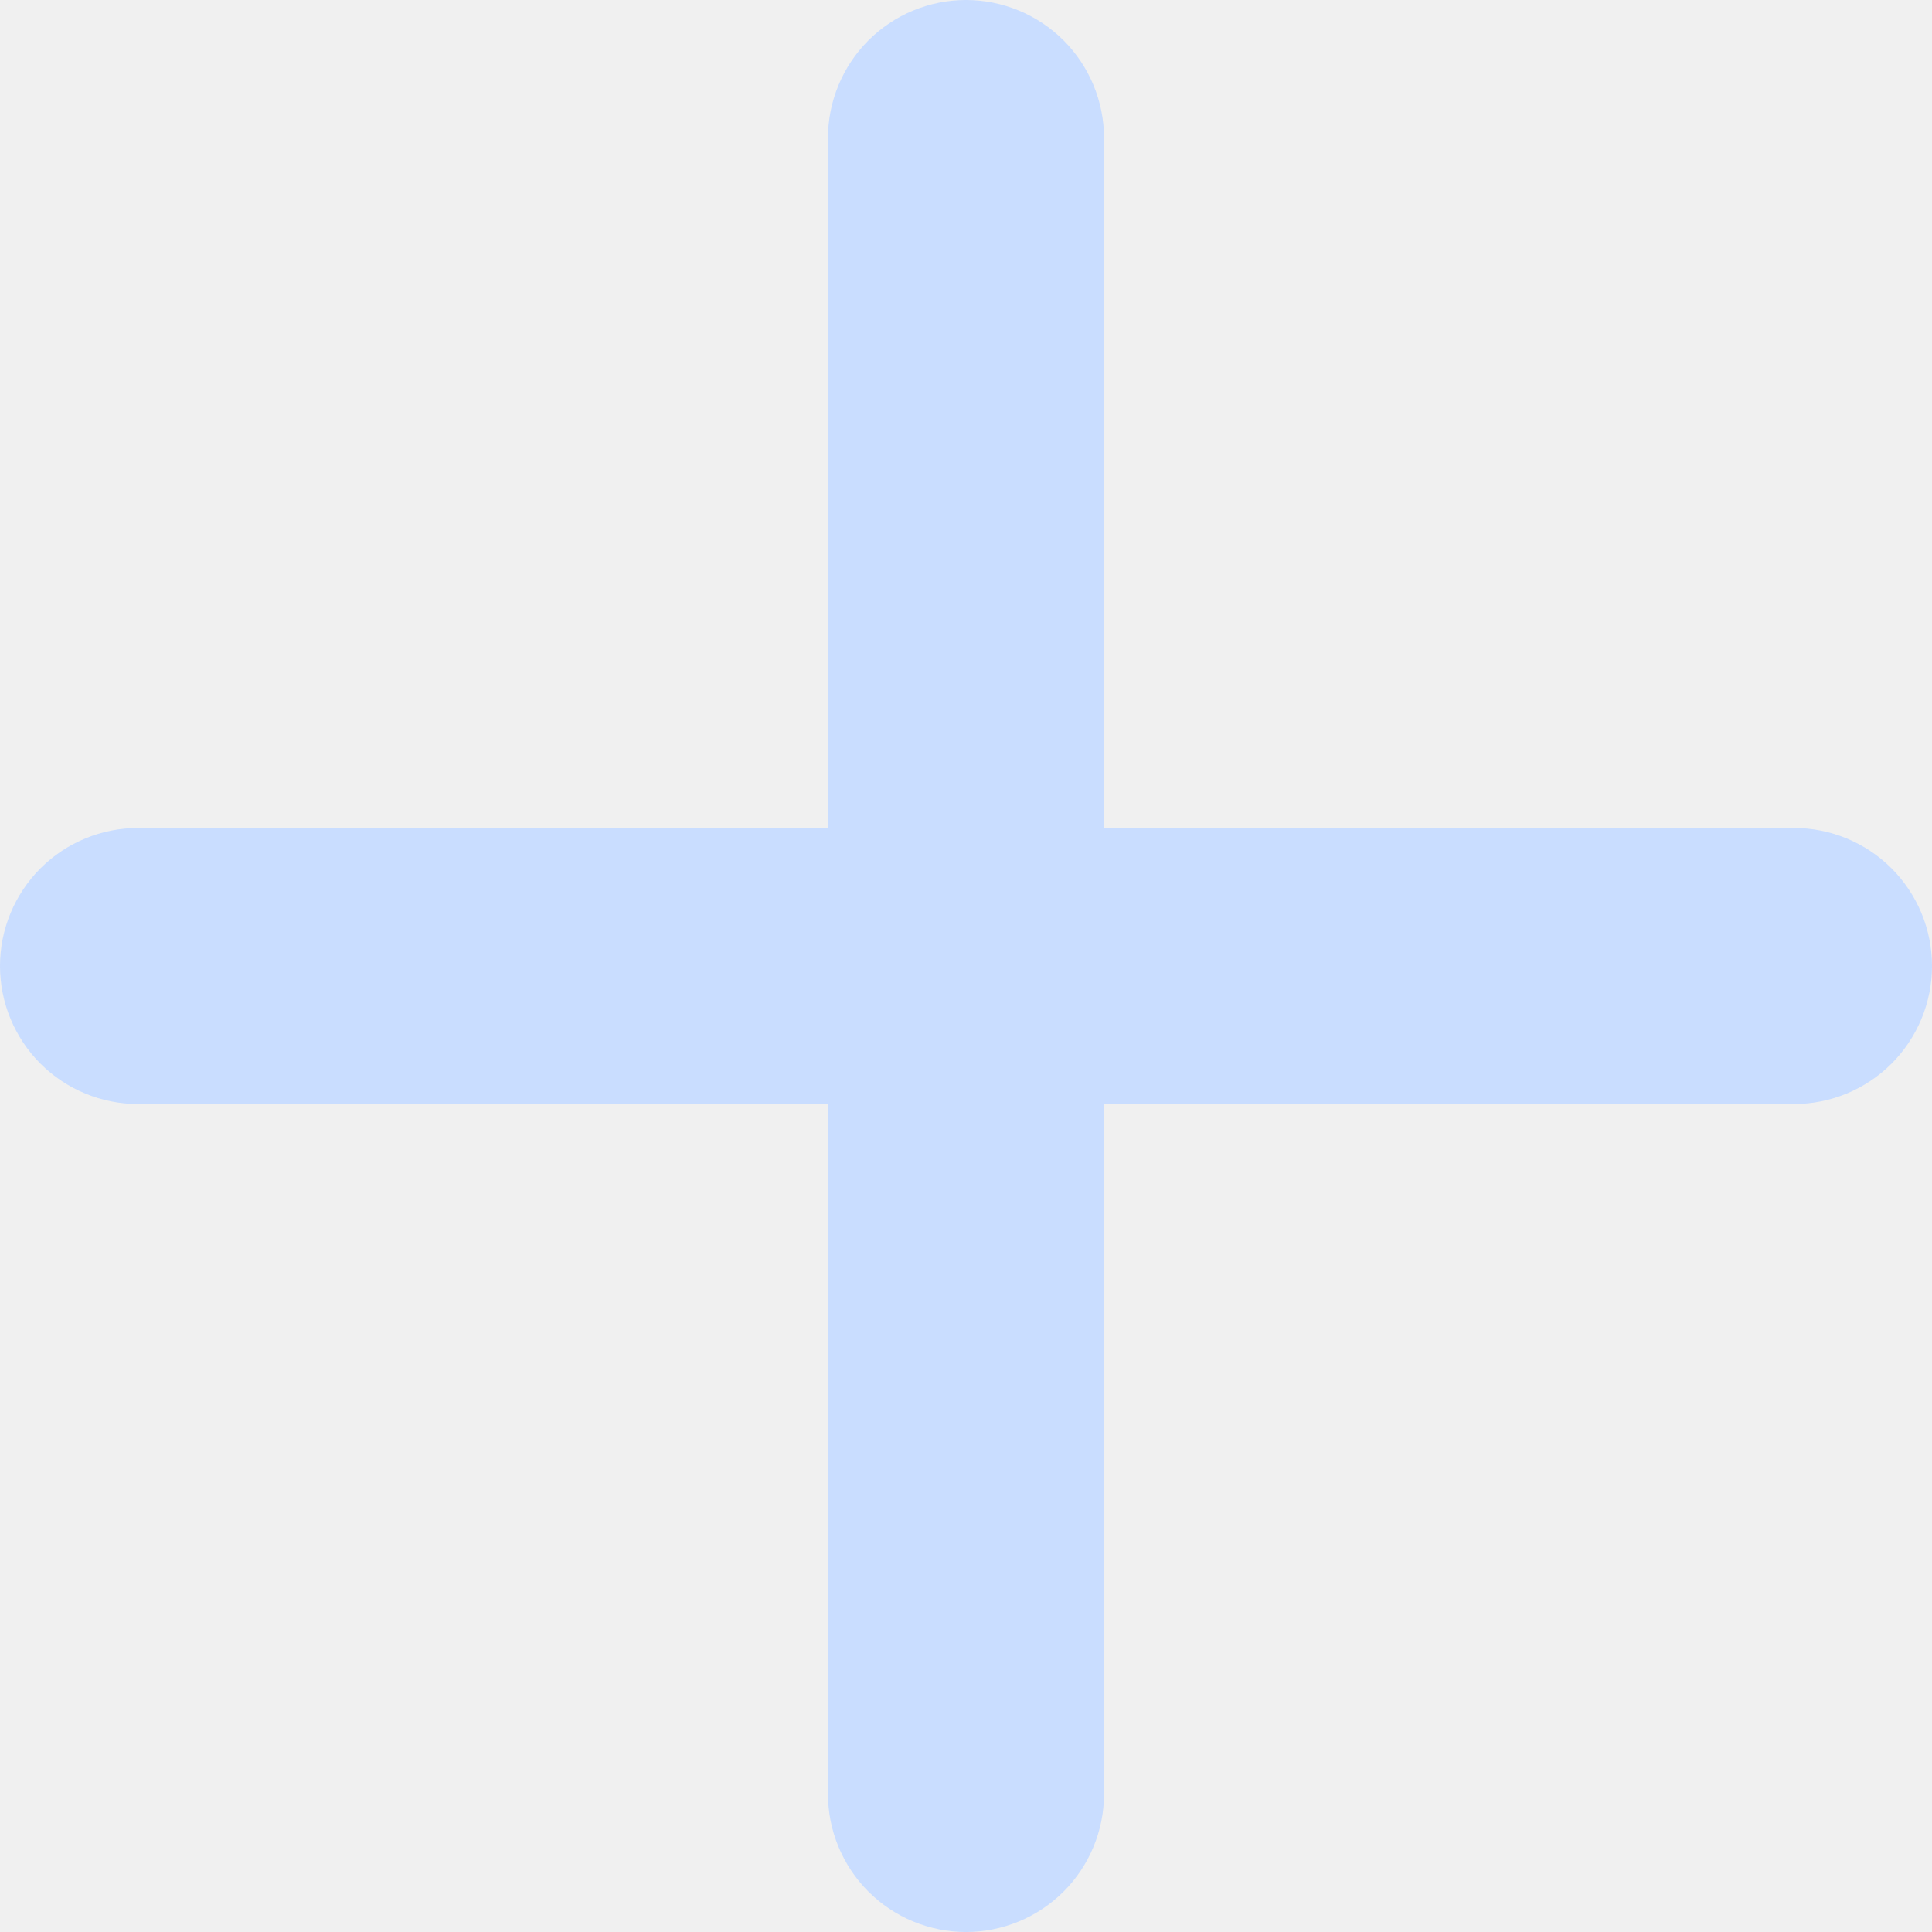
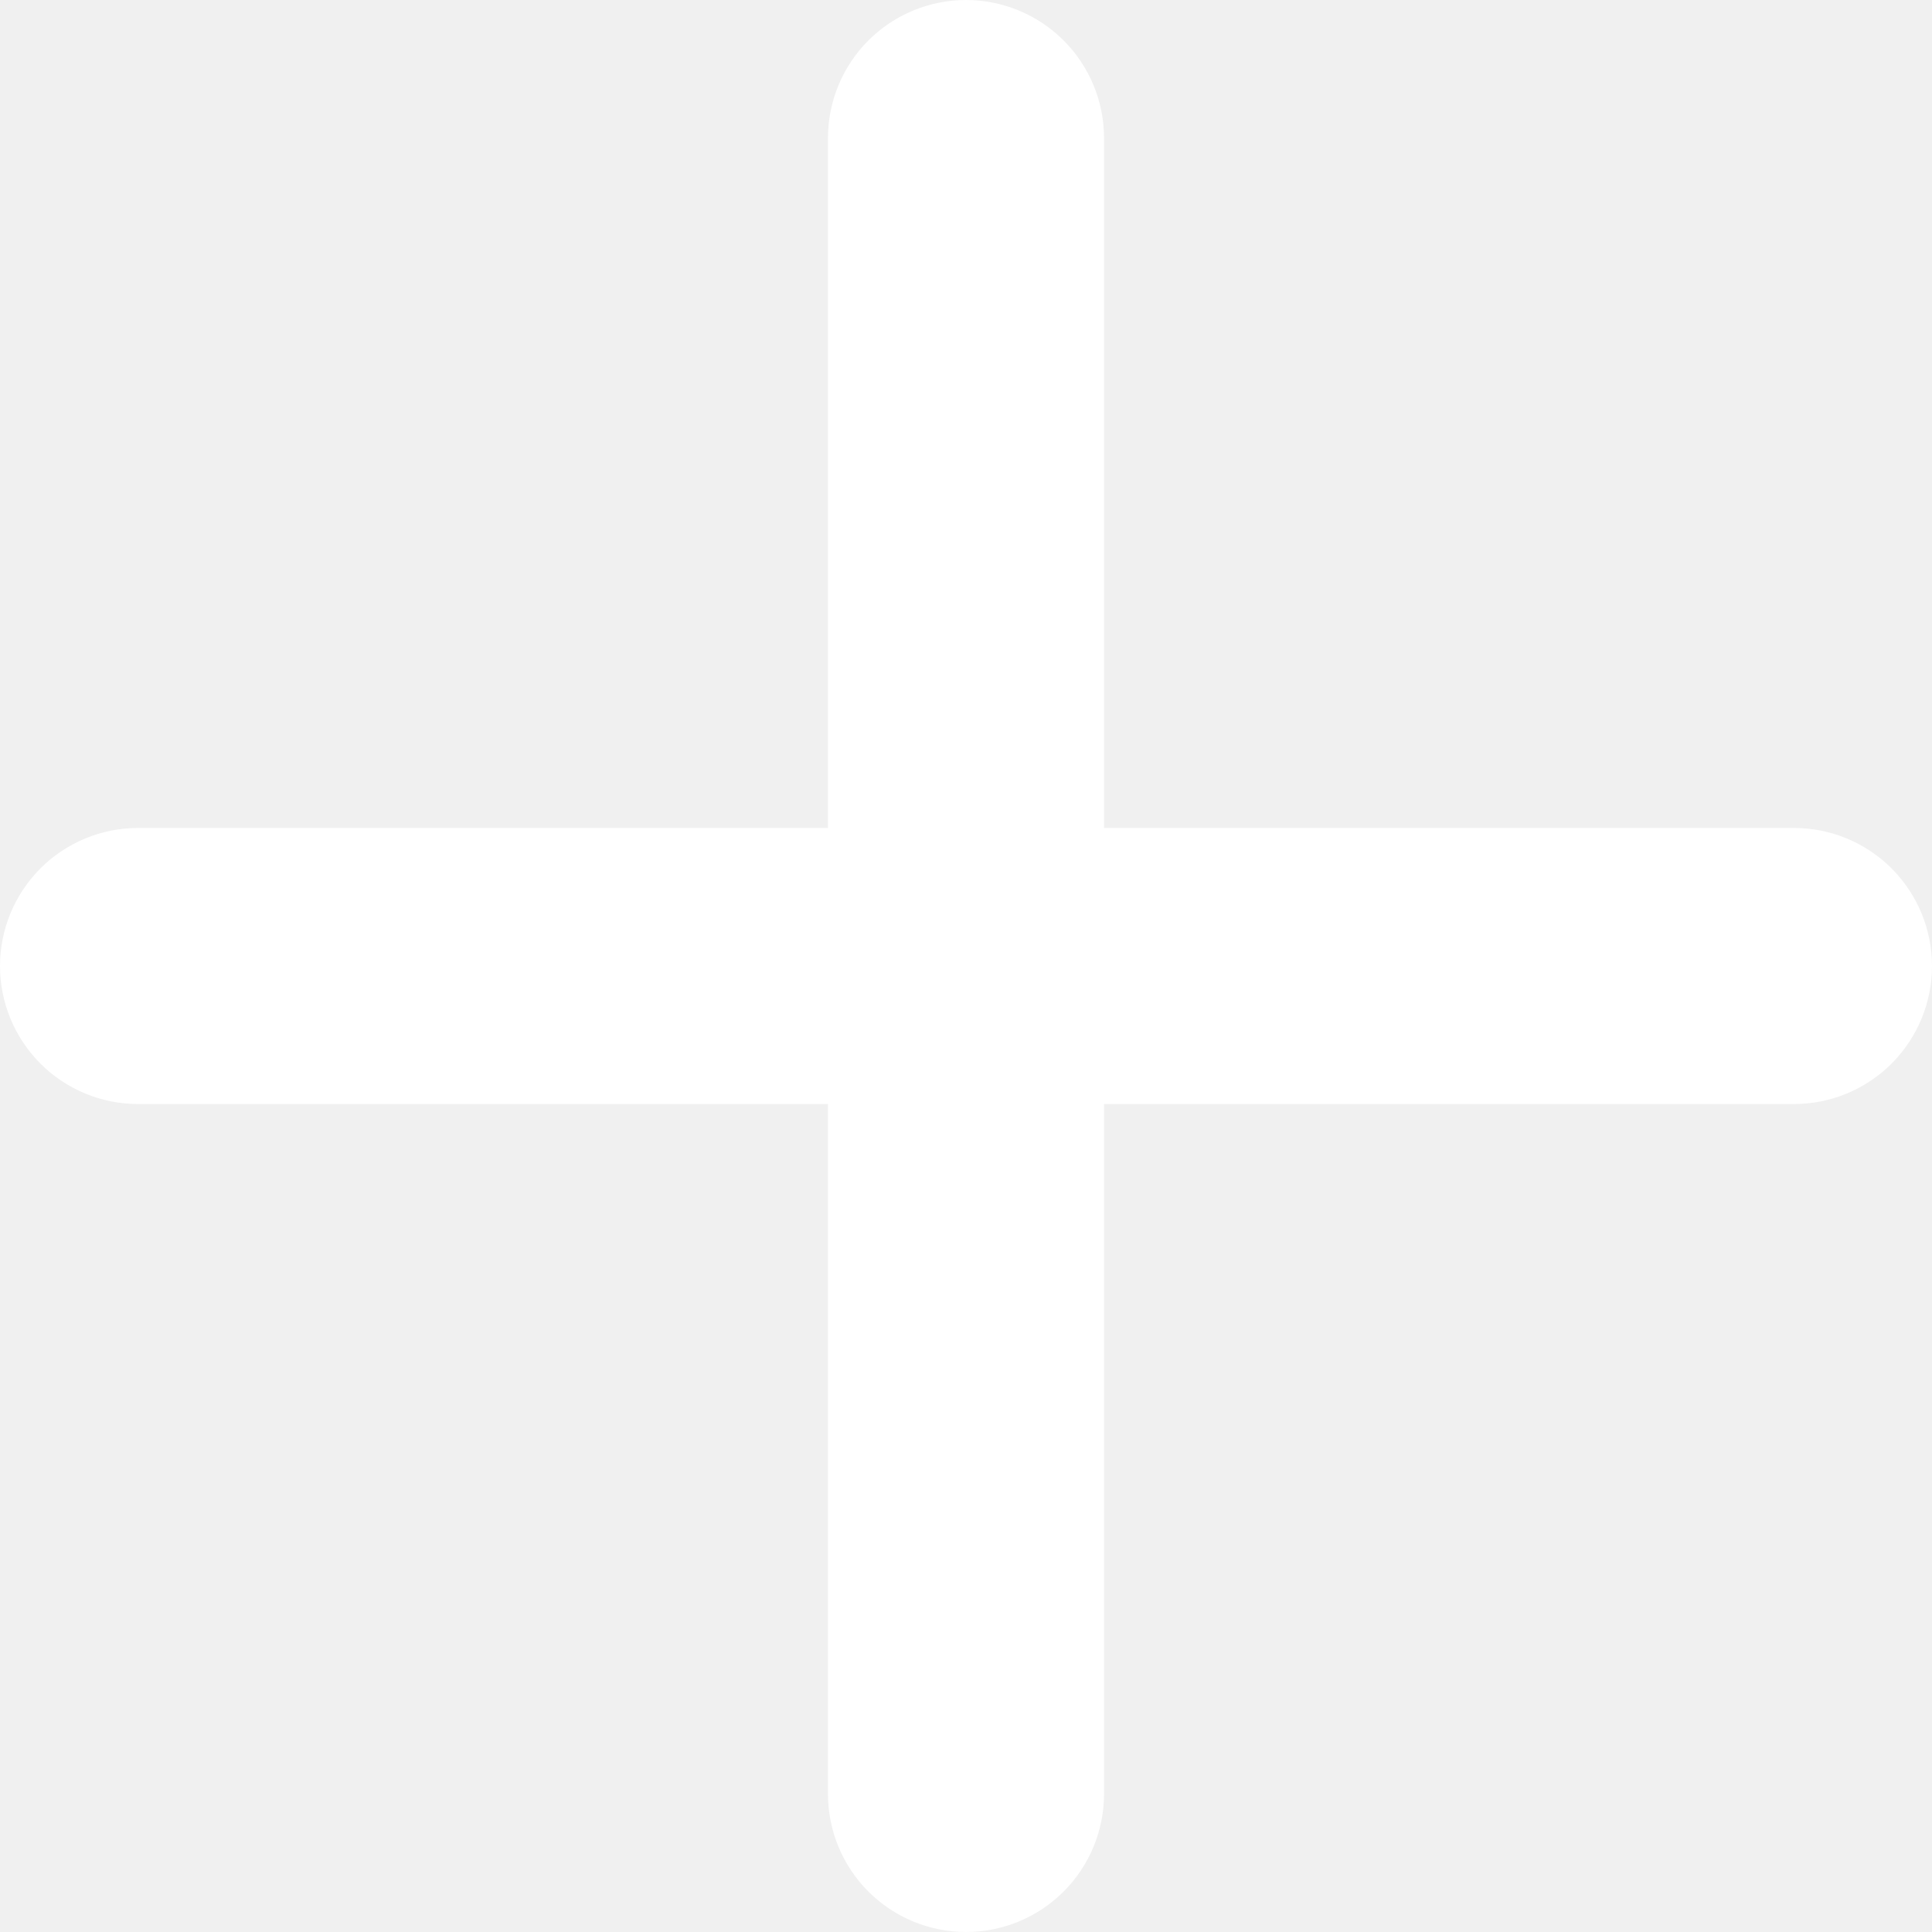
<svg xmlns="http://www.w3.org/2000/svg" width="20" height="20" viewBox="0 0 20 20" fill="none">
-   <path d="M18.571 11.429H11.429V18.571C11.429 18.95 11.278 19.314 11.01 19.582C10.742 19.849 10.379 20 10 20C9.621 20 9.258 19.849 8.99 19.582C8.722 19.314 8.571 18.95 8.571 18.571V11.429H1.429C1.05 11.429 0.686 11.278 0.418 11.01C0.151 10.742 0 10.379 0 10C0 9.621 0.151 9.258 0.418 8.99C0.686 8.722 1.05 8.571 1.429 8.571H8.571V1.429C8.571 1.05 8.722 0.686 8.99 0.418C9.258 0.151 9.621 0 10 0C10.379 0 10.742 0.151 11.01 0.418C11.278 0.686 11.429 1.05 11.429 1.429V8.571H18.571C18.95 8.571 19.314 8.722 19.582 8.99C19.849 9.258 20 9.621 20 10C20 10.379 19.849 10.742 19.582 11.01C19.314 11.278 18.95 11.429 18.571 11.429Z" fill="#C9DDFF" />
+   <path d="M18.571 11.429H11.429V18.571C11.429 18.95 11.278 19.314 11.01 19.582C10.742 19.849 10.379 20 10 20C9.621 20 9.258 19.849 8.99 19.582C8.722 19.314 8.571 18.95 8.571 18.571V11.429H1.429C1.05 11.429 0.686 11.278 0.418 11.01C0.151 10.742 0 10.379 0 10C0 9.621 0.151 9.258 0.418 8.99C0.686 8.722 1.05 8.571 1.429 8.571H8.571V1.429C8.571 1.05 8.722 0.686 8.99 0.418C9.258 0.151 9.621 0 10 0C10.379 0 10.742 0.151 11.01 0.418C11.278 0.686 11.429 1.05 11.429 1.429V8.571H18.571C18.95 8.571 19.314 8.722 19.582 8.99C19.849 9.258 20 9.621 20 10C20 10.379 19.849 10.742 19.582 11.01C19.314 11.278 18.95 11.429 18.571 11.429Z" fill="#fff" />
</svg>
